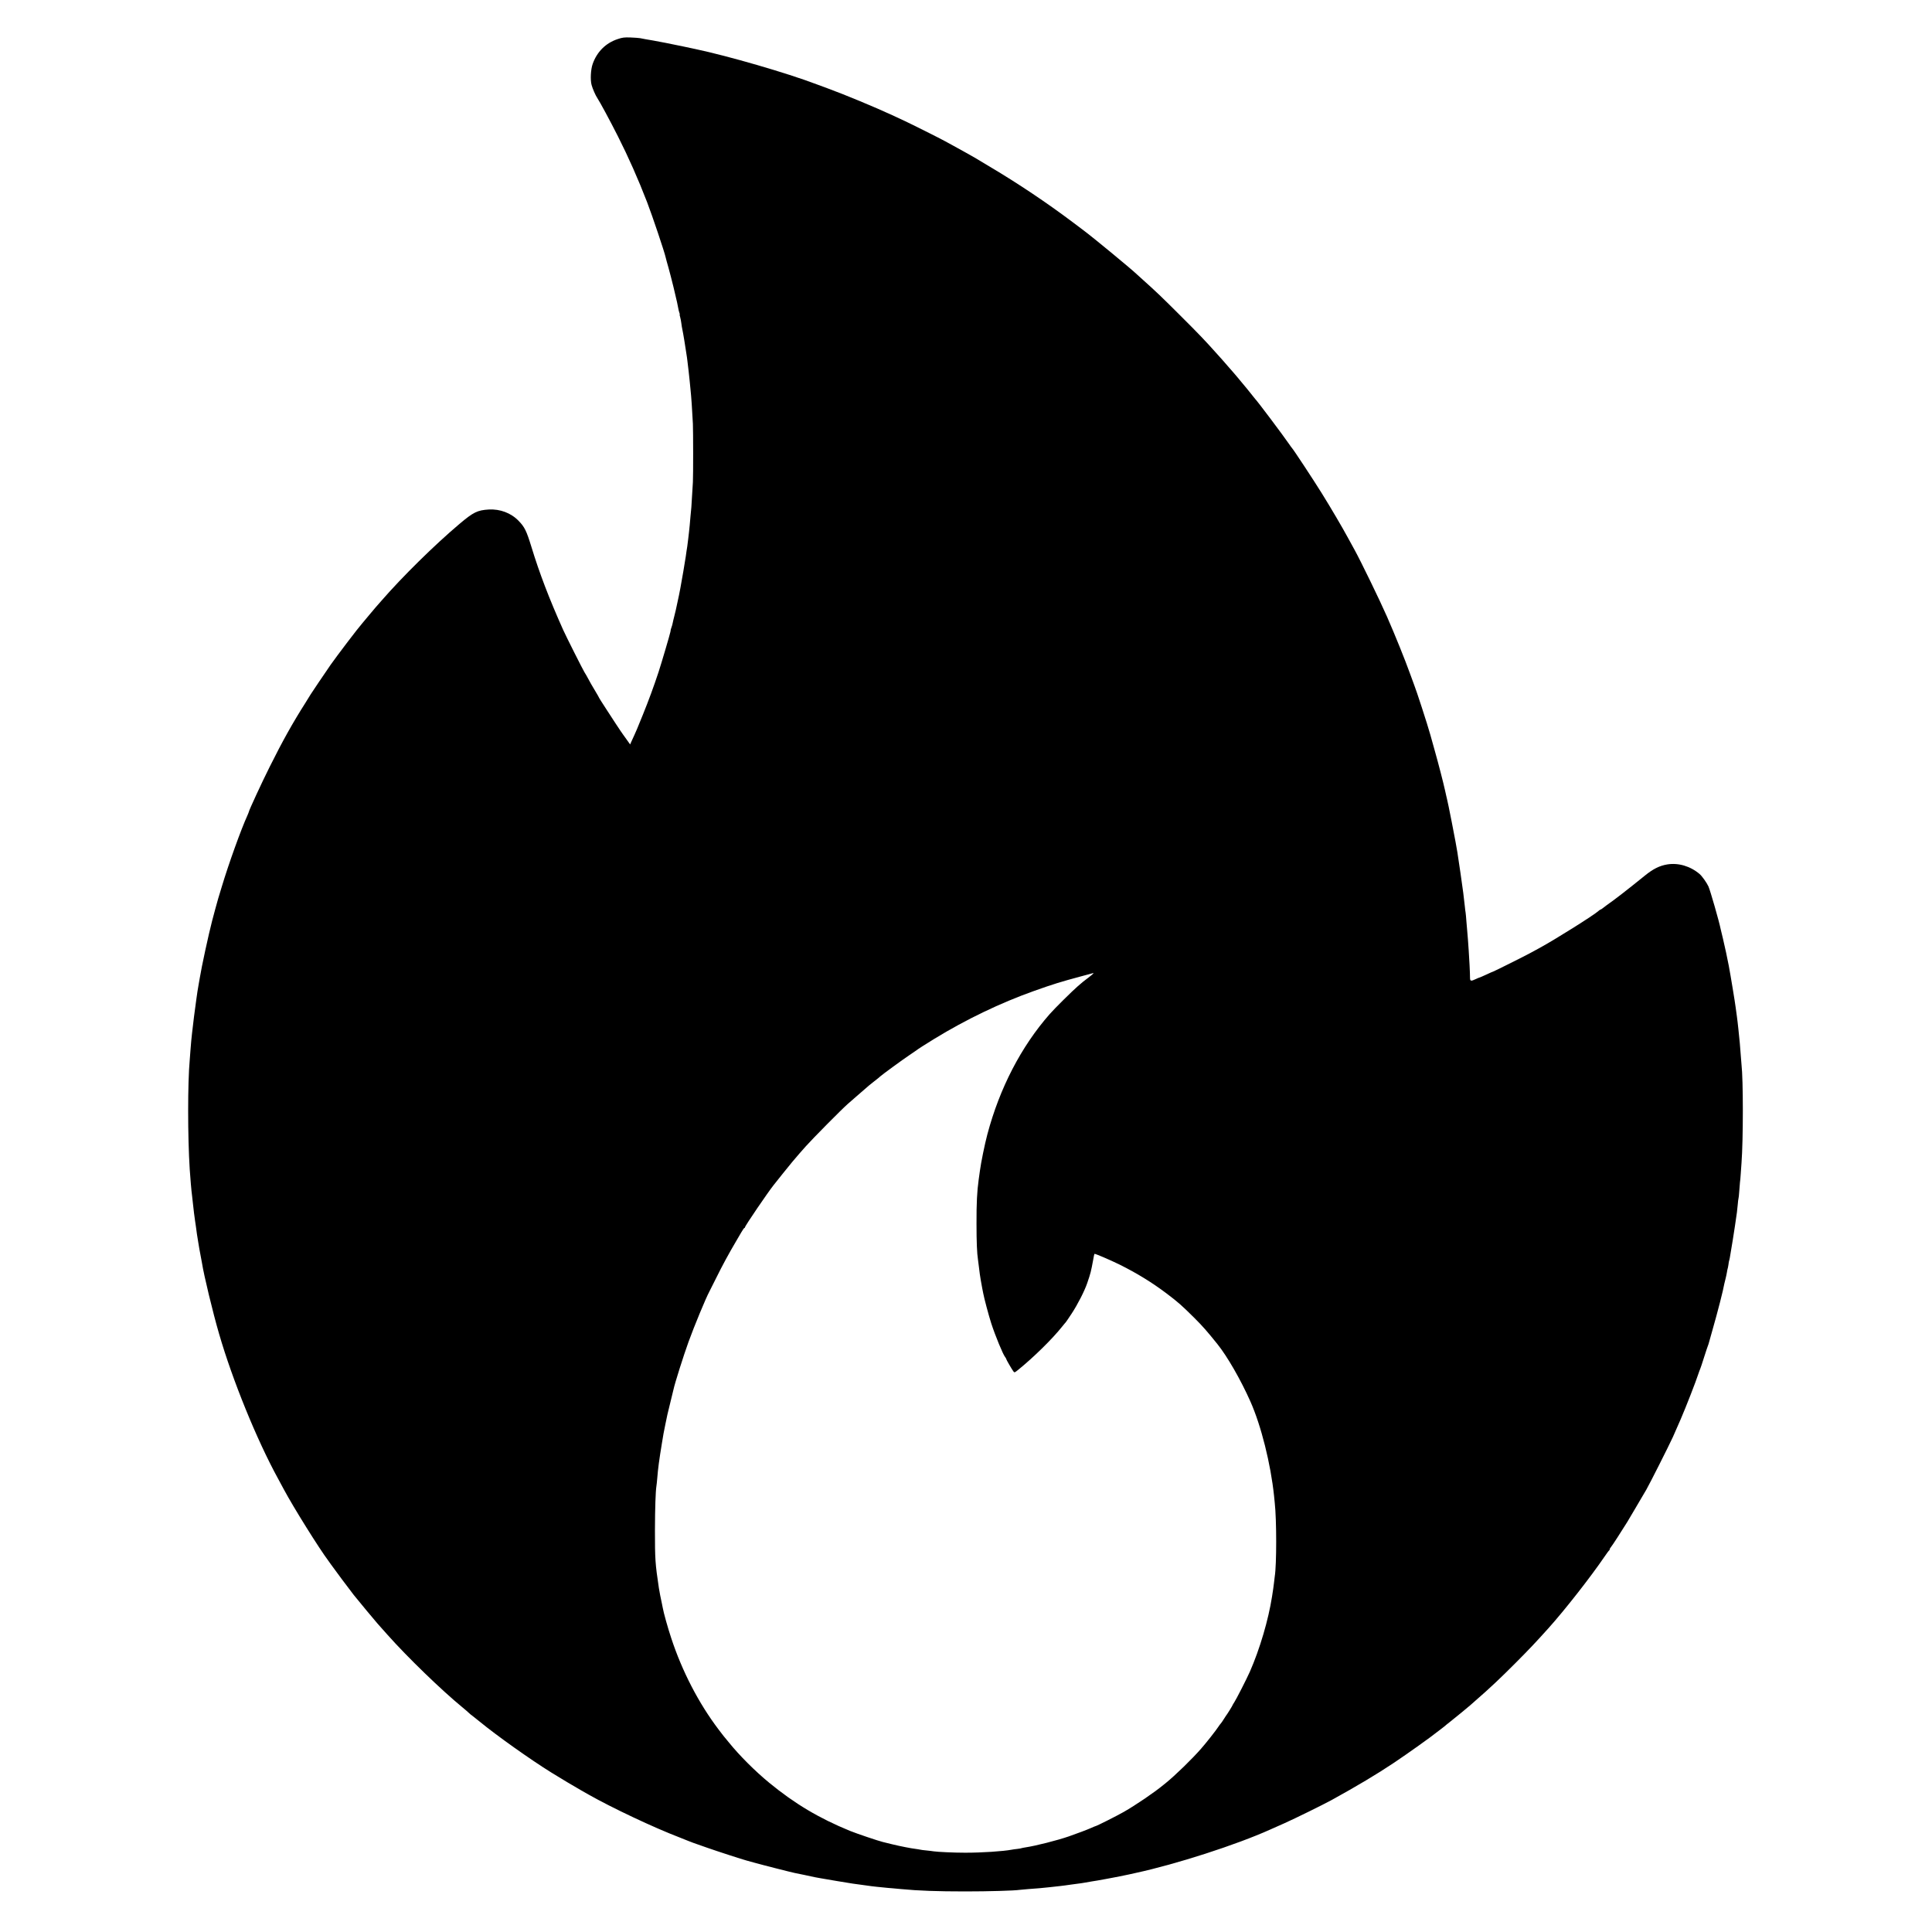
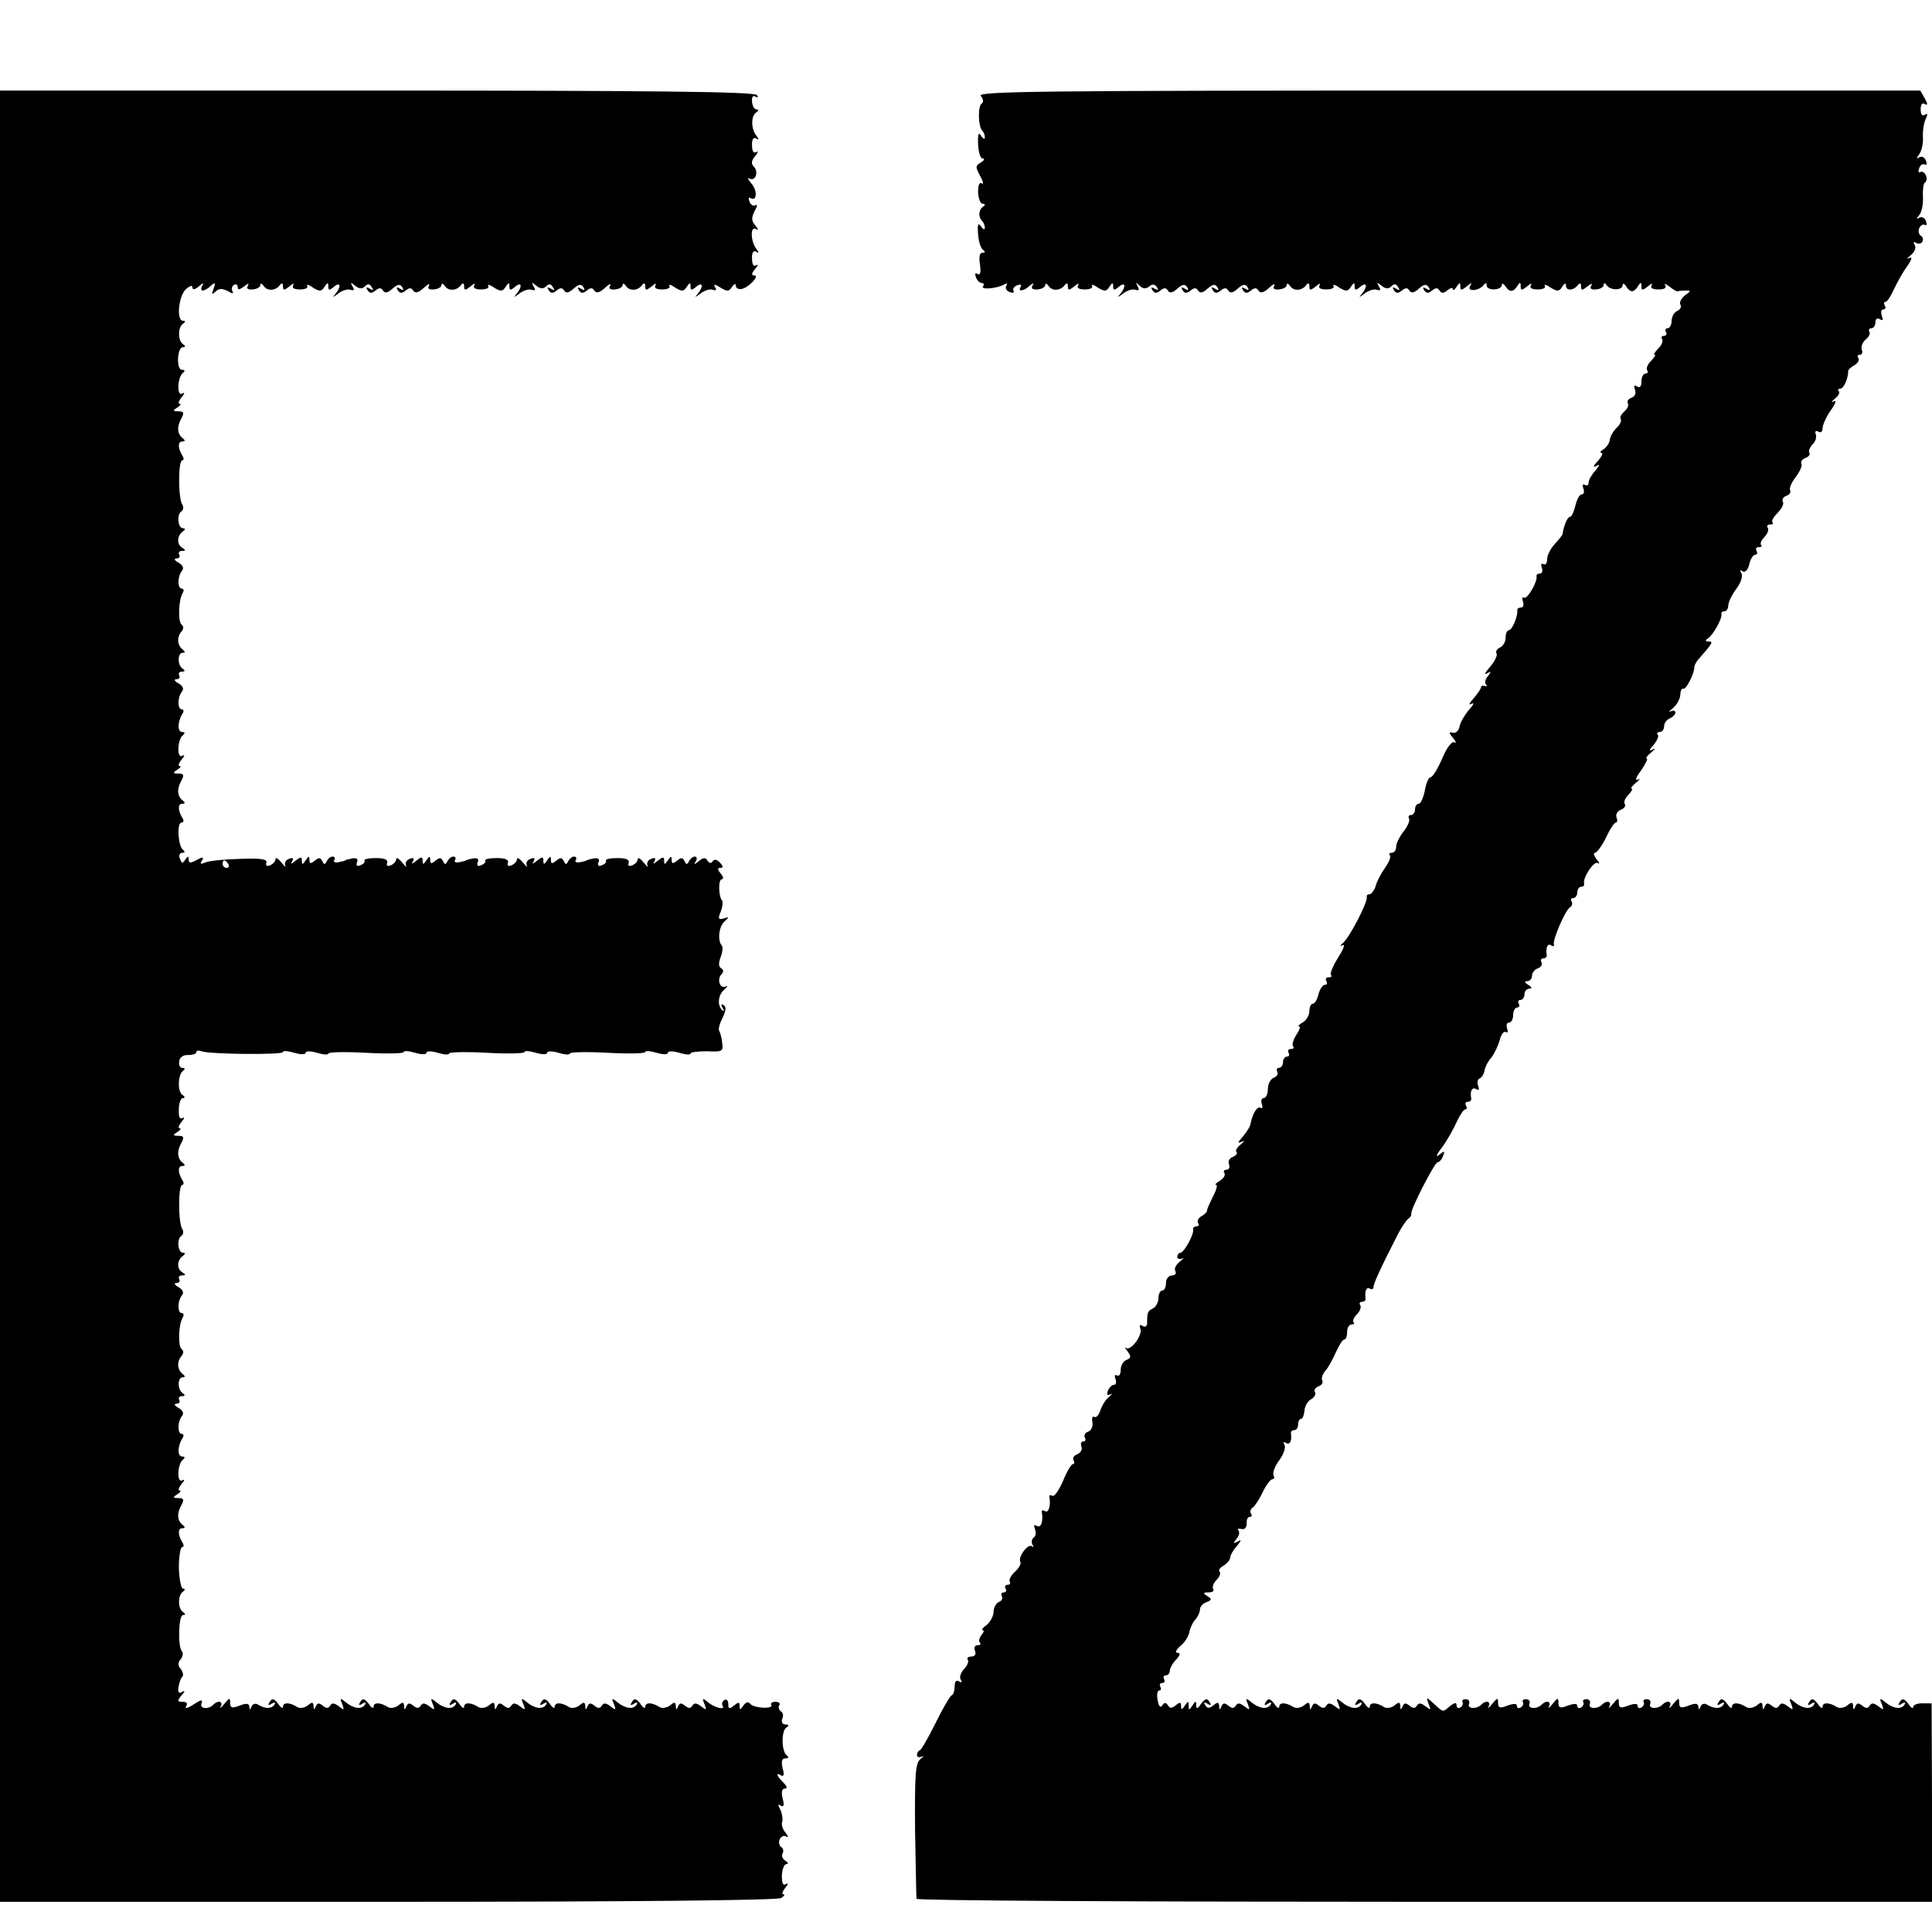
- <svg xmlns="http://www.w3.org/2000/svg" version="1.0" width="2500pt" height="2500pt" viewBox="0 0 2500 2500" preserveAspectRatio="xMidYMid meet">
-   <g transform="translate(0,2500) scale(0.1,-0.1)" fill="#000000" stroke="none">
-     <path d="M7992 24494 c-154 -51 -268 -165 -323 -322 -25 -71 -32 -204 -14 -271 12 -46 52 -138 75 -171 31 -46 163 -290 265 -492 135 -267 263 -555 378 -853 67 -174 227 -649 241 -717 3 -13 18 -70 35 -128 16 -58 46 -172 66 -255 48 -203 54 -227 61 -271 3 -20 10 -48 15 -61 5 -13 7 -23 4 -23 -2 0 1 -15 6 -32 5 -18 12 -53 15 -78 3 -25 9 -63 14 -85 5 -22 16 -85 25 -140 8 -55 20 -127 25 -160 6 -33 12 -80 15 -105 3 -25 10 -85 16 -135 6 -49 12 -109 14 -131 2 -23 6 -69 10 -103 10 -90 22 -264 31 -446 4 -101 5 -655 0 -755 -5 -95 -16 -273 -20 -325 -2 -22 -7 -74 -11 -115 -3 -41 -8 -93 -10 -115 -2 -22 -6 -61 -9 -87 -3 -27 -8 -69 -11 -95 -7 -63 -17 -133 -22 -158 -2 -11 -6 -40 -9 -65 -5 -40 -57 -345 -70 -410 -11 -53 -14 -71 -18 -92 -3 -13 -12 -57 -21 -98 -9 -41 -18 -83 -20 -93 -2 -9 -11 -44 -19 -78 -9 -33 -18 -74 -21 -89 -3 -16 -9 -39 -14 -52 -5 -13 -9 -26 -10 -30 0 -5 -1 -9 -2 -10 0 -2 -2 -12 -4 -24 -8 -40 -114 -399 -153 -519 -62 -188 -127 -365 -204 -555 -63 -158 -88 -217 -147 -344 l-17 -39 -42 59 c-23 32 -46 64 -51 71 -12 14 -172 257 -220 333 -19 30 -47 74 -63 98 -15 24 -28 45 -28 47 0 3 -19 35 -41 72 -40 65 -82 139 -120 211 -10 18 -22 38 -27 45 -10 12 -244 476 -275 547 -180 402 -305 728 -411 1075 -64 208 -88 256 -165 335 -98 102 -239 155 -386 147 -147 -9 -199 -34 -380 -187 -320 -270 -738 -682 -1006 -990 -40 -47 -76 -87 -79 -90 -3 -3 -39 -45 -80 -95 -41 -49 -82 -99 -92 -110 -59 -67 -318 -408 -408 -535 -71 -103 -254 -373 -260 -385 -3 -6 -33 -55 -68 -110 -164 -258 -296 -494 -461 -825 -100 -199 -271 -569 -271 -585 0 -3 -9 -24 -19 -48 -80 -174 -243 -627 -330 -917 -17 -58 -39 -127 -47 -155 -8 -27 -26 -90 -39 -140 -13 -49 -31 -117 -40 -150 -45 -172 -139 -606 -159 -735 -3 -19 -10 -57 -15 -85 -5 -27 -12 -70 -16 -95 -3 -25 -10 -72 -15 -105 -13 -84 -47 -357 -55 -435 -3 -36 -8 -79 -10 -95 -2 -17 -6 -71 -10 -120 -3 -50 -8 -109 -10 -132 -27 -293 -27 -992 0 -1413 7 -110 22 -285 30 -340 3 -19 7 -60 10 -90 8 -76 24 -211 29 -236 2 -12 7 -45 11 -75 6 -52 20 -145 30 -202 3 -15 9 -55 15 -90 6 -34 15 -82 20 -107 5 -25 11 -58 14 -75 23 -151 140 -638 221 -915 172 -595 488 -1372 761 -1870 22 -41 57 -105 76 -141 125 -234 458 -767 577 -925 9 -12 23 -32 31 -44 25 -37 257 -348 297 -398 68 -85 277 -336 308 -371 16 -19 35 -39 40 -45 6 -6 46 -52 90 -101 257 -289 699 -717 970 -939 33 -27 70 -59 81 -70 12 -12 34 -30 50 -41 15 -11 58 -45 94 -75 214 -176 657 -491 925 -657 92 -58 329 -199 385 -230 30 -17 73 -41 95 -54 303 -172 847 -429 1185 -558 47 -18 94 -37 105 -42 11 -5 40 -16 65 -25 25 -9 108 -38 185 -65 119 -42 457 -152 505 -164 8 -3 49 -14 90 -25 110 -31 496 -129 533 -136 18 -3 73 -14 122 -25 50 -11 113 -25 140 -30 28 -5 59 -11 71 -13 47 -9 382 -65 419 -70 22 -3 72 -10 110 -15 120 -17 159 -22 200 -26 22 -2 63 -6 90 -9 28 -3 77 -8 110 -10 33 -3 87 -8 120 -11 218 -21 464 -30 825 -30 303 0 638 10 701 20 13 2 62 6 109 10 127 9 186 14 285 25 50 6 110 13 135 15 41 5 83 10 150 20 14 2 48 7 75 10 28 3 73 10 100 15 28 5 64 11 80 14 29 4 119 19 180 31 17 3 53 10 80 15 41 7 160 31 225 45 8 2 47 10 85 19 521 112 1305 365 1740 561 17 7 98 43 180 80 144 64 501 240 615 302 325 179 587 335 805 481 181 121 488 340 560 399 6 5 28 22 50 38 22 17 42 32 45 35 3 4 39 33 80 65 71 56 232 188 256 210 6 6 37 33 70 62 178 154 318 286 519 488 176 177 252 257 421 445 214 238 550 668 725 925 30 44 57 81 62 83 4 2 7 9 7 15 0 6 8 20 18 31 15 17 129 193 209 322 13 20 178 302 247 419 43 75 290 564 343 680 31 70 43 97 101 230 65 150 198 491 228 585 8 25 19 54 24 65 5 11 28 79 50 150 23 72 45 139 50 150 5 11 10 29 13 40 3 11 23 83 45 160 71 248 140 518 155 605 3 14 10 43 16 65 6 22 13 58 17 80 3 22 8 43 9 46 2 3 7 28 11 55 3 27 8 52 10 55 2 3 5 19 8 35 30 178 49 292 66 409 28 188 28 189 36 275 3 41 8 78 10 82 2 3 7 46 10 95 3 48 7 99 9 113 3 14 7 63 10 110 4 47 8 110 10 140 23 304 23 1080 0 1275 -2 17 -6 73 -10 125 -7 107 -15 189 -30 330 -2 19 -7 60 -10 90 -3 30 -8 66 -10 80 -2 14 -9 63 -15 110 -9 72 -66 418 -90 545 -18 96 -51 248 -75 349 -15 60 -28 116 -30 125 -18 93 -135 501 -158 551 -22 48 -84 135 -114 160 -121 103 -276 148 -421 124 -99 -17 -181 -58 -287 -144 -225 -182 -385 -307 -493 -382 -18 -13 -42 -31 -54 -41 -11 -9 -24 -17 -28 -17 -3 0 -15 -8 -26 -18 -57 -53 -567 -373 -759 -477 -38 -21 -95 -52 -125 -68 -61 -34 -468 -237 -474 -237 -3 0 -44 -18 -91 -40 -47 -22 -89 -40 -93 -40 -4 -1 -25 -9 -47 -20 -61 -29 -73 -27 -73 18 1 45 -11 275 -17 352 -2 30 -7 95 -10 143 -3 48 -8 102 -10 120 -2 18 -6 70 -10 117 -3 47 -8 96 -10 110 -3 14 -7 50 -10 80 -14 135 -22 192 -56 430 -42 285 -44 299 -65 410 -26 140 -74 385 -89 455 -23 108 -24 109 -29 130 -3 11 -11 49 -19 85 -22 99 -81 328 -128 495 -23 83 -50 179 -60 215 -36 131 -185 588 -209 645 -5 11 -30 79 -55 150 -65 180 -190 491 -297 735 -92 210 -341 722 -420 865 -25 44 -63 114 -85 155 -74 137 -224 392 -341 580 -105 169 -368 568 -382 580 -4 3 -21 28 -40 55 -70 103 -416 564 -440 585 -3 3 -21 25 -40 50 -19 25 -48 61 -65 81 -16 19 -39 46 -50 60 -38 47 -120 144 -125 149 -3 3 -34 39 -70 80 -36 41 -69 80 -75 86 -5 6 -41 46 -80 89 -141 158 -224 245 -460 480 -235 235 -323 319 -481 460 -43 39 -85 77 -94 85 -74 70 -559 470 -676 557 -16 12 -82 61 -146 110 -333 250 -698 495 -1063 712 -93 56 -177 106 -185 111 -33 20 -230 130 -295 165 -38 21 -88 48 -110 60 -51 29 -439 223 -525 263 -36 17 -105 49 -155 72 -218 101 -612 265 -831 345 -55 20 -121 45 -149 55 -387 147 -1140 365 -1565 455 -8 2 -80 17 -160 34 -137 29 -335 68 -390 77 -65 11 -132 22 -167 30 -16 3 -71 7 -123 9 -81 3 -106 0 -168 -21z m6154 -12093 c-3 -4 -31 -28 -63 -52 -32 -24 -63 -48 -70 -54 -6 -5 -37 -32 -70 -60 -64 -55 -296 -284 -358 -355 -370 -420 -650 -960 -809 -1560 -33 -124 -82 -363 -96 -470 -6 -47 -13 -98 -16 -115 -21 -150 -29 -305 -28 -570 0 -237 6 -380 19 -465 2 -14 6 -45 9 -70 13 -107 17 -138 27 -195 5 -33 14 -80 19 -105 5 -25 12 -56 14 -70 10 -57 70 -283 103 -385 52 -160 152 -403 180 -436 7 -8 13 -19 13 -23 0 -9 71 -131 93 -161 14 -19 16 -18 63 20 202 164 443 401 569 560 22 28 43 52 46 55 3 3 38 54 78 115 75 114 164 288 199 390 45 131 50 153 77 299 7 43 15 80 17 81 6 6 199 -77 322 -137 227 -113 420 -231 615 -378 148 -112 197 -156 352 -310 109 -108 170 -178 301 -341 129 -160 303 -463 428 -744 139 -312 263 -809 306 -1220 2 -27 7 -68 9 -90 25 -224 25 -803 0 -956 -2 -13 -7 -51 -10 -84 -8 -67 -9 -70 -25 -175 -47 -301 -158 -678 -286 -970 -40 -91 -181 -367 -204 -400 -11 -16 -20 -31 -20 -34 0 -5 -72 -122 -88 -141 -4 -5 -18 -27 -31 -48 -13 -21 -28 -43 -35 -50 -6 -6 -19 -24 -29 -39 -26 -42 -162 -215 -226 -287 -114 -131 -333 -344 -459 -446 -7 -5 -18 -14 -25 -20 -124 -102 -358 -261 -517 -352 -95 -54 -352 -183 -364 -183 -3 0 -29 -11 -58 -24 -49 -22 -176 -70 -288 -109 -147 -51 -431 -123 -560 -142 -24 -4 -47 -8 -51 -10 -3 -2 -28 -7 -56 -10 -27 -3 -60 -7 -72 -10 -112 -21 -382 -39 -601 -39 -150 0 -358 10 -410 18 -14 3 -54 7 -90 11 -36 3 -74 8 -85 11 -11 2 -36 7 -55 9 -61 7 -202 35 -305 60 -55 14 -110 28 -122 30 -55 13 -337 108 -423 143 -403 165 -716 352 -1045 622 -185 152 -388 355 -525 525 -36 44 -67 82 -70 85 -3 3 -31 39 -62 81 -257 339 -472 754 -613 1184 -42 126 -99 329 -109 390 -3 17 -8 41 -11 55 -11 47 -36 175 -39 200 -48 321 -51 372 -51 750 1 290 8 498 19 570 3 14 7 61 11 104 10 124 23 225 61 456 20 123 19 117 44 240 12 58 23 114 26 125 2 11 20 85 40 165 19 80 37 152 39 160 17 81 130 438 194 615 73 202 224 567 270 652 5 10 46 91 91 181 74 151 166 320 253 467 20 33 50 86 69 118 18 31 36 57 40 57 5 0 8 4 8 9 0 18 297 453 370 545 6 6 58 72 117 147 91 114 173 213 218 263 6 6 44 49 85 96 78 88 461 476 540 545 25 22 95 83 155 135 61 52 112 97 115 100 3 3 37 30 75 60 39 30 72 57 75 61 11 13 291 218 375 274 50 33 92 62 95 65 9 9 115 77 231 148 412 252 854 464 1289 619 244 87 348 119 605 188 88 23 161 43 163 44 2 0 1 -3 -2 -8z" />
+ <svg xmlns="http://www.w3.org/2000/svg" version="1.0" width="512pt" height="512pt" viewBox="0 0 512 512" preserveAspectRatio="xMidYMid meet">
+   <g transform="translate(0,512) scale(0.1,-0.1)" fill="#000000" stroke="none">
+     <path d="M0 2480 l0 -2400 1028 0 c646 0 1033 4 1042 10 8 5 11 10 6 10 -5 0 -2 8 5 17 8 10 9 14 2 10 -8 -5 -11 2 -11 23 1 16 6 30 12 30 6 0 5 4 -3 9 -7 5 -11 13 -7 19 3 6 2 13 -3 17 -6 3 -8 12 -5 20 4 8 11 12 18 8 6 -4 5 1 -2 10 -8 9 -12 22 -9 29 2 7 0 21 -5 32 -7 13 -7 16 1 11 8 -5 10 1 5 19 -4 17 -2 26 6 26 7 0 6 6 -4 16 -18 18 -21 28 -6 19 7 -4 9 2 4 19 -4 18 -2 26 7 26 9 0 10 3 4 8 -14 10 -15 65 -1 74 8 5 7 8 -3 8 -7 0 -11 6 -8 15 4 8 2 17 -4 20 -5 4 -7 11 -4 16 4 5 -1 9 -10 9 -9 0 -14 -4 -11 -8 7 -12 -48 -9 -56 3 -5 6 -12 4 -18 -5 -8 -12 -10 -12 -10 -1 0 11 -3 11 -15 1 -12 -10 -15 -9 -15 4 0 10 -5 14 -10 11 -6 -4 -8 -10 -5 -15 8 -13 -21 -6 -39 9 -14 12 -16 11 -9 -5 6 -16 5 -17 -9 -6 -12 9 -18 10 -23 2 -5 -8 -10 -8 -20 0 -10 8 -14 7 -18 -2 -4 -10 -6 -10 -6 1 -1 11 -4 11 -16 1 -8 -6 -20 -8 -27 -4 -20 13 -38 13 -38 1 0 -6 -6 -3 -13 8 -11 14 -16 15 -22 5 -6 -9 -4 -11 5 -5 8 5 11 4 7 -3 -9 -13 -30 -10 -51 7 -14 12 -16 11 -9 -5 6 -16 5 -17 -9 -6 -12 9 -18 10 -23 2 -5 -8 -10 -8 -20 0 -10 8 -14 7 -18 -2 -4 -10 -6 -10 -6 1 -1 11 -4 11 -16 1 -8 -6 -20 -8 -27 -4 -20 13 -38 13 -38 1 0 -6 -6 -3 -13 8 -11 14 -16 15 -22 5 -6 -9 -4 -11 5 -5 8 5 11 4 7 -3 -9 -13 -30 -10 -51 7 -14 12 -16 11 -9 -5 6 -16 5 -17 -9 -6 -12 9 -18 10 -23 2 -5 -8 -10 -8 -20 0 -10 8 -14 7 -18 -2 -4 -10 -6 -10 -6 1 -1 11 -4 11 -16 1 -8 -6 -20 -8 -27 -4 -20 13 -38 13 -38 1 0 -6 -6 -3 -13 8 -11 14 -16 15 -22 5 -6 -9 -4 -11 5 -5 8 5 11 4 7 -3 -9 -13 -30 -10 -51 7 -14 12 -16 11 -9 -5 6 -16 5 -17 -9 -6 -12 9 -18 10 -23 2 -5 -8 -10 -8 -20 0 -10 8 -14 7 -18 -2 -4 -10 -6 -10 -6 1 -1 11 -4 11 -16 1 -8 -6 -20 -8 -27 -4 -20 13 -38 13 -38 1 0 -6 -6 -3 -13 8 -11 14 -16 15 -22 5 -6 -9 -4 -11 5 -5 8 5 11 4 7 -3 -9 -13 -30 -10 -51 7 -14 12 -16 11 -9 -5 6 -16 5 -17 -9 -6 -12 9 -18 10 -23 2 -5 -8 -10 -8 -20 0 -10 8 -14 7 -18 -2 -4 -10 -6 -10 -6 1 -1 11 -4 11 -16 1 -8 -6 -20 -8 -27 -4 -20 13 -38 13 -38 1 0 -6 -6 -3 -13 8 -11 14 -16 15 -22 5 -6 -9 -4 -11 5 -5 8 5 11 4 7 -3 -8 -11 -25 -11 -44 1 -6 4 -14 1 -16 -5 -4 -10 -6 -10 -6 -1 -1 9 -8 10 -26 3 -20 -8 -25 -6 -25 7 0 15 -2 14 -16 -3 -8 -10 -13 -13 -9 -6 7 13 -7 17 -19 5 -13 -14 -38 -12 -32 3 4 11 -1 10 -21 -3 -15 -10 -24 -12 -20 -5 5 8 2 12 -9 12 -14 0 -15 2 -3 17 10 11 10 14 1 9 -8 -5 -11 -1 -9 13 2 11 6 24 10 27 4 4 2 13 -4 21 -8 9 -8 17 0 26 6 8 7 17 3 21 -11 12 -9 96 3 96 7 0 7 3 0 8 -14 9 -14 45 0 54 6 5 6 8 0 8 -5 0 -10 25 -11 55 0 30 4 55 9 55 4 0 5 6 0 13 -12 20 -12 37 0 37 8 0 8 3 2 8 -15 11 -17 30 -5 52 9 16 7 20 -7 20 -15 0 -16 2 -3 10 8 5 11 10 6 10 -5 0 -2 8 5 17 9 10 9 14 2 10 -15 -9 -13 44 2 55 6 5 5 8 -2 8 -13 0 -13 26 0 48 5 6 4 12 -1 12 -12 0 -12 32 0 47 6 7 3 15 -9 22 -11 6 -13 11 -5 11 7 0 10 5 7 10 -3 6 0 10 7 10 9 0 9 3 2 8 -14 9 -14 42 0 42 7 0 7 3 1 8 -15 11 -17 32 -5 47 7 8 7 15 2 19 -11 7 -9 66 2 84 4 7 3 12 -2 12 -12 0 -12 32 0 47 6 7 3 15 -9 22 -11 6 -13 11 -5 11 7 0 10 5 7 10 -3 6 0 10 7 10 11 0 11 2 0 9 -14 9 -13 32 3 43 7 5 6 8 0 8 -14 0 -17 38 -4 45 5 4 6 12 2 18 -11 17 -11 117 0 117 4 0 5 6 0 13 -12 20 -12 37 0 37 8 0 8 3 2 8 -15 11 -17 30 -5 52 9 16 7 20 -7 20 -15 0 -16 2 -3 10 8 5 11 10 6 10 -5 0 -2 8 5 17 8 9 9 14 3 10 -8 -4 -11 3 -10 23 0 17 5 30 11 30 6 0 5 4 -1 8 -14 8 -13 54 1 64 6 5 6 8 -2 8 -6 0 -10 8 -8 18 1 10 11 17 24 16 11 0 21 3 21 7 0 5 6 6 14 3 21 -8 216 -10 216 -2 0 4 13 3 30 -2 17 -5 30 -5 30 0 0 5 13 5 30 0 16 -5 30 -6 30 -2 0 4 45 5 100 2 55 -3 100 -2 100 2 0 4 13 3 30 -2 17 -5 30 -5 30 0 0 5 13 5 30 0 16 -5 30 -6 30 -2 0 4 45 5 100 2 55 -3 100 -2 100 2 0 4 13 3 30 -2 17 -5 30 -5 30 0 0 5 13 5 30 0 16 -5 30 -6 30 -2 0 4 45 5 100 2 55 -3 100 -2 100 2 0 4 13 3 30 -2 17 -5 30 -5 30 0 0 5 13 5 30 0 16 -5 30 -6 30 -2 0 4 20 6 44 6 40 -2 43 0 40 21 -1 13 -5 28 -8 33 -3 4 1 20 9 35 9 19 10 29 3 33 -7 5 -8 2 -3 -7 5 -8 4 -11 -1 -6 -14 13 -11 41 6 55 8 8 10 11 4 8 -16 -8 -25 19 -12 32 6 6 6 12 -1 16 -7 4 -7 15 -1 30 5 13 6 27 3 30 -12 12 -8 52 7 64 13 12 13 13 -2 8 -14 -4 -16 -1 -8 18 5 13 6 26 4 29 -10 10 -11 57 -1 57 5 0 4 7 -3 15 -9 11 -9 15 -1 15 8 0 8 4 -1 14 -8 8 -15 10 -19 4 -4 -7 -9 -6 -14 1 -5 9 -11 9 -23 -1 -12 -10 -14 -10 -8 0 4 6 3 12 -3 12 -5 0 -12 -6 -15 -12 -5 -10 -7 -10 -12 0 -5 10 -9 10 -20 1 -11 -9 -14 -8 -14 2 0 11 -2 11 -10 -1 -8 -12 -10 -12 -10 -1 0 11 -3 11 -17 0 -11 -9 -14 -10 -9 -2 5 9 2 11 -8 7 -9 -3 -13 -11 -10 -18 3 -6 -2 -2 -10 8 -9 11 -16 15 -16 9 0 -6 -7 -13 -14 -16 -9 -4 -13 -1 -10 6 3 9 -7 13 -30 13 -19 0 -33 -3 -30 -7 2 -4 -3 -9 -11 -12 -9 -4 -12 -1 -9 8 4 9 -1 12 -13 10 -10 -2 -18 -4 -18 -5 0 -1 -8 -3 -18 -5 -9 -2 -15 1 -11 6 3 5 1 9 -5 9 -5 0 -12 -6 -15 -12 -5 -10 -7 -10 -12 0 -5 10 -9 10 -20 1 -11 -9 -14 -8 -14 2 0 11 -2 11 -10 -1 -8 -12 -10 -12 -10 -1 0 11 -3 11 -17 0 -11 -9 -14 -10 -9 -2 5 9 2 11 -8 7 -9 -3 -13 -11 -10 -18 3 -6 -2 -2 -10 8 -9 11 -16 15 -16 9 0 -6 -7 -13 -14 -16 -9 -4 -13 -1 -10 6 3 9 -7 13 -30 13 -19 0 -33 -3 -30 -7 2 -4 -3 -9 -11 -12 -9 -4 -12 -1 -9 8 4 9 -1 12 -13 10 -10 -2 -18 -4 -18 -5 0 -1 -8 -3 -18 -5 -9 -2 -15 1 -11 6 3 5 1 9 -5 9 -5 0 -12 -6 -15 -12 -5 -10 -7 -10 -12 0 -5 10 -9 10 -20 1 -11 -9 -14 -8 -14 2 0 11 -2 11 -10 -1 -8 -12 -10 -12 -10 -1 0 11 -3 11 -17 0 -11 -9 -14 -10 -9 -2 5 9 2 11 -8 7 -9 -3 -13 -11 -10 -18 3 -6 -2 -2 -10 8 -9 11 -16 15 -16 9 0 -6 -7 -13 -14 -16 -9 -4 -13 -1 -10 6 3 9 -7 13 -30 13 -19 0 -33 -3 -30 -7 2 -4 -3 -9 -11 -12 -9 -4 -12 -1 -9 8 4 9 -1 12 -13 10 -10 -2 -18 -4 -18 -5 0 -1 -8 -3 -18 -5 -9 -2 -15 1 -11 6 3 5 1 9 -5 9 -5 0 -12 -6 -15 -12 -5 -10 -7 -10 -12 0 -5 10 -9 10 -20 1 -11 -9 -14 -8 -14 2 0 11 -2 11 -10 -1 -8 -12 -10 -12 -10 -1 0 11 -3 11 -17 0 -11 -9 -14 -10 -9 -2 5 9 2 11 -8 7 -9 -3 -13 -11 -10 -18 3 -6 -2 -2 -10 8 -9 11 -16 15 -16 9 0 -6 -7 -13 -14 -16 -9 -4 -13 -1 -10 7 3 9 -14 12 -68 10 -40 -1 -82 -5 -92 -9 -14 -6 -17 -5 -11 4 6 10 3 11 -14 2 -16 -9 -21 -9 -21 1 0 10 -2 10 -9 0 -7 -11 -9 -11 -14 2 -4 9 -1 16 6 16 7 0 8 3 2 8 -13 9 -17 72 -4 72 6 0 7 6 2 13 -12 20 -12 37 0 37 8 0 8 3 2 8 -15 11 -17 30 -5 52 9 16 7 20 -7 20 -15 0 -16 2 -3 10 8 5 11 10 6 10 -5 0 -2 8 5 17 9 10 9 14 2 10 -15 -9 -13 44 2 55 6 5 5 8 -2 8 -13 0 -13 26 0 48 5 6 4 12 -1 12 -12 0 -12 32 0 47 6 7 3 15 -9 22 -11 6 -13 11 -5 11 7 0 10 5 7 10 -3 6 0 10 7 10 9 0 9 3 2 8 -14 9 -14 42 0 42 7 0 7 3 1 8 -15 11 -17 32 -5 47 7 8 7 15 2 19 -11 7 -9 66 2 84 4 7 3 12 -2 12 -12 0 -12 32 0 47 6 7 3 15 -9 22 -11 6 -13 11 -5 11 7 0 10 5 7 10 -3 6 0 10 7 10 11 0 11 2 0 9 -14 9 -13 32 3 43 7 5 6 8 0 8 -14 0 -17 38 -4 45 5 4 6 12 2 18 -11 17 -11 117 0 117 4 0 5 6 0 13 -12 20 -12 37 0 37 8 0 8 3 2 8 -15 11 -17 30 -5 52 9 16 7 20 -7 20 -15 0 -16 2 -3 10 8 5 11 10 6 10 -5 0 -2 8 5 17 9 10 9 14 2 10 -15 -9 -13 44 2 55 6 5 5 8 -3 8 -15 0 -13 60 3 60 7 0 7 3 0 8 -14 9 -14 45 0 54 7 5 7 8 0 8 -18 0 -12 64 7 83 10 9 18 12 18 6 0 -8 6 -7 17 2 11 10 14 10 9 2 -4 -7 -3 -13 1 -13 5 0 15 6 22 13 12 10 13 8 7 -8 -6 -16 -5 -17 5 -8 9 9 17 9 32 2 13 -8 17 -8 13 -1 -3 6 -2 13 4 17 5 3 10 1 10 -6 0 -8 5 -7 17 2 10 8 14 9 10 2 -5 -8 0 -11 13 -10 11 1 20 6 20 12 0 5 4 4 9 -3 9 -14 32 -13 43 3 5 6 8 5 8 -4 0 -11 3 -11 17 0 9 8 14 9 10 3 -4 -7 2 -11 18 -11 14 0 22 4 19 9 -3 5 4 4 15 -4 18 -11 23 -11 31 2 8 12 10 12 10 1 0 -11 3 -11 15 -1 18 15 20 0 3 -20 -8 -9 -5 -8 7 1 11 9 26 14 34 11 10 -3 11 0 5 9 -6 11 -5 12 7 2 11 -9 19 -9 26 -2 8 8 13 7 18 -2 6 -8 4 -10 -5 -4 -9 5 -11 4 -6 -4 6 -9 11 -9 21 -1 10 8 15 8 20 0 5 -8 13 -6 25 5 14 12 20 13 26 4 5 -8 3 -10 -6 -4 -9 5 -11 4 -6 -4 6 -9 11 -9 21 -1 10 8 15 8 20 0 5 -8 14 -6 28 7 11 10 17 13 14 6 -5 -8 0 -11 13 -10 11 1 20 6 20 12 0 5 4 4 9 -3 9 -14 32 -13 43 3 5 6 8 5 8 -4 0 -11 3 -11 17 0 9 8 14 9 10 3 -4 -7 2 -11 18 -11 14 0 22 4 19 9 -3 5 4 4 15 -4 18 -11 23 -11 31 2 8 12 10 12 10 1 0 -11 3 -11 15 -1 18 15 20 0 3 -20 -8 -9 -5 -8 7 1 11 9 26 14 34 11 10 -3 11 0 5 9 -6 11 -5 12 7 2 11 -9 19 -9 26 -2 8 8 13 7 18 -2 6 -8 4 -10 -5 -4 -9 5 -11 4 -6 -4 6 -9 11 -9 21 -1 10 8 15 8 20 0 5 -8 13 -6 25 5 14 12 20 13 26 4 5 -8 3 -10 -6 -4 -9 5 -11 4 -6 -4 6 -9 11 -9 21 -1 10 8 15 8 20 0 5 -8 14 -6 28 7 11 10 17 13 14 6 -5 -8 0 -11 13 -10 11 1 20 6 20 12 0 5 4 4 9 -3 9 -14 32 -13 43 3 5 6 8 5 8 -4 0 -11 3 -11 17 0 9 8 14 9 10 3 -4 -7 2 -11 18 -11 14 0 22 4 19 9 -3 5 4 4 15 -4 18 -11 23 -11 31 2 8 12 10 12 10 1 0 -11 3 -11 15 -1 18 15 20 0 3 -20 -8 -9 -5 -8 7 1 11 9 26 14 34 11 9 -3 11 0 6 7 -5 9 -1 8 14 -1 18 -11 23 -11 31 2 6 8 10 10 10 3 0 -6 6 -10 14 -9 18 2 51 36 35 36 -8 0 -8 5 2 17 8 9 9 14 3 10 -7 -4 -11 2 -11 18 -1 16 4 22 11 18 8 -5 8 -3 0 8 -15 20 -16 61 -1 52 8 -4 7 -1 -1 9 -11 13 -11 21 -2 39 7 12 8 19 2 15 -5 -3 -13 1 -16 10 -3 8 -2 13 3 9 17 -10 19 20 2 39 -9 11 -11 16 -5 13 16 -9 25 18 12 31 -8 8 -7 16 3 28 8 10 9 15 3 11 -7 -4 -11 2 -11 18 -1 16 4 22 11 18 8 -5 8 -3 0 8 -14 18 -14 52 0 61 7 5 7 8 1 8 -6 0 -11 9 -12 20 -1 13 2 18 9 14 7 -4 8 -2 4 4 -5 9 -272 12 -1007 12 l-999 0 0 -2400z m605 350 c3 -5 1 -10 -4 -10 -6 0 -11 5 -11 10 0 6 2 10 4 10 3 0 8 -4 11 -10z" />
+     <path d="M2599 4866 c7 -8 8 -17 3 -20 -11 -6 -10 -61 1 -72 4 -4 7 -12 7 -18 0 -6 -5 -4 -10 4 -7 11 -9 5 -8 -22 1 -21 6 -38 12 -38 6 0 5 -4 -2 -9 -18 -11 -18 -12 -3 -40 7 -13 8 -21 3 -17 -7 4 -10 -5 -10 -24 1 -16 6 -30 12 -30 7 0 8 -3 1 -8 -12 -8 -13 -27 -2 -38 4 -4 7 -12 7 -18 0 -6 -5 -4 -10 4 -8 11 -10 6 -8 -20 1 -19 7 -38 13 -42 7 -5 6 -8 -2 -8 -7 0 -9 -11 -6 -31 3 -21 1 -29 -6 -25 -7 4 -8 1 -5 -8 3 -9 10 -16 16 -16 5 0 7 -4 3 -9 -6 -10 41 -5 58 6 6 3 7 1 4 -4 -4 -6 0 -14 9 -17 8 -3 13 -2 10 3 -3 5 1 12 10 15 8 3 12 2 9 -4 -9 -14 8 -12 24 3 10 8 12 8 7 0 -4 -8 1 -11 14 -10 11 1 20 6 20 12 0 5 4 4 9 -3 9 -14 32 -13 43 3 5 6 8 5 8 -4 0 -11 3 -11 17 0 9 8 14 9 10 3 -4 -7 2 -11 18 -11 14 0 22 4 19 9 -3 5 4 4 15 -4 18 -11 23 -11 31 2 8 12 10 12 10 1 0 -11 3 -11 15 -1 18 15 20 0 3 -20 -8 -9 -5 -8 7 1 11 9 26 14 34 11 9 -3 11 0 6 9 -6 11 -5 12 5 2 9 -9 17 -9 26 -2 8 7 14 6 20 -2 5 -8 3 -9 -6 -4 -9 5 -11 4 -6 -4 6 -9 11 -9 21 -1 10 8 15 8 20 0 5 -8 13 -6 25 5 14 12 20 13 26 4 5 -8 3 -10 -6 -4 -9 5 -11 4 -6 -4 6 -9 11 -9 21 -1 10 8 15 8 20 0 5 -8 13 -6 25 5 14 12 20 13 26 4 5 -8 3 -10 -6 -4 -9 5 -11 4 -6 -4 6 -9 11 -9 21 -1 10 8 15 8 20 0 5 -8 13 -6 25 5 14 12 20 13 26 4 5 -8 3 -10 -6 -4 -9 5 -11 4 -6 -4 6 -9 11 -9 21 -1 10 8 15 8 20 0 5 -8 14 -6 28 7 11 10 17 13 14 6 -5 -8 0 -11 13 -10 11 1 20 6 20 12 0 5 4 4 9 -3 9 -14 32 -13 43 3 5 6 8 5 8 -4 0 -11 3 -11 17 0 9 8 14 9 10 3 -4 -7 2 -11 18 -11 14 0 22 4 19 9 -3 5 4 4 15 -4 18 -11 23 -11 31 2 8 12 10 12 10 1 0 -11 3 -11 15 -1 18 15 20 0 3 -20 -8 -9 -5 -8 7 1 11 9 26 14 34 11 10 -3 11 0 5 9 -6 11 -5 12 7 2 11 -9 19 -9 26 -2 8 8 13 7 18 -2 6 -8 4 -10 -5 -4 -9 5 -11 4 -6 -4 6 -9 11 -9 21 -1 10 8 15 8 20 0 5 -8 13 -6 25 5 14 12 20 13 26 4 5 -8 3 -10 -6 -4 -9 5 -11 4 -6 -4 6 -9 11 -9 21 -1 10 8 15 8 20 0 5 -8 11 -8 21 1 8 6 14 8 14 3 0 -5 5 -2 10 6 8 12 10 12 10 1 0 -11 3 -11 17 0 13 11 15 11 9 1 -10 -16 25 -13 36 3 5 6 8 6 8 -2 0 -14 40 -13 40 2 0 5 4 4 9 -3 11 -17 21 -17 32 0 7 11 9 11 9 -1 0 -11 3 -11 17 0 9 8 14 9 10 3 -4 -7 2 -11 18 -11 14 0 22 4 19 9 -3 5 4 4 15 -4 18 -11 23 -11 31 2 6 10 10 11 10 3 0 -15 21 -13 32 2 5 6 8 5 8 -4 0 -11 3 -11 17 0 10 8 14 9 10 2 -5 -8 0 -11 13 -10 11 1 20 6 20 12 0 6 3 6 8 -1 9 -14 42 -14 42 0 0 6 4 5 9 -2 4 -8 12 -14 16 -14 4 0 12 6 16 14 7 11 9 11 9 -1 0 -11 3 -11 17 0 9 8 14 9 10 3 -4 -7 2 -11 18 -11 16 0 22 4 18 11 -4 6 1 4 12 -4 10 -8 20 -14 22 -12 1 1 11 2 20 2 15 0 15 -1 -2 -13 -10 -8 -15 -19 -12 -24 4 -6 0 -13 -8 -17 -8 -3 -15 -15 -15 -26 0 -11 -5 -20 -11 -20 -5 0 -7 -4 -4 -10 3 -5 1 -10 -5 -10 -6 0 -9 -4 -5 -9 3 -5 -2 -17 -11 -25 -8 -9 -13 -16 -9 -16 4 0 -1 -7 -9 -16 -9 -8 -14 -20 -11 -25 4 -5 1 -9 -4 -9 -6 0 -11 -9 -11 -21 0 -13 -4 -18 -12 -13 -7 5 -9 2 -5 -9 3 -9 0 -18 -9 -21 -9 -3 -13 -10 -10 -15 3 -5 -1 -14 -9 -21 -8 -7 -13 -16 -10 -20 3 -5 -2 -16 -11 -24 -9 -9 -17 -23 -18 -32 -1 -9 -9 -20 -17 -25 -8 -5 -10 -9 -5 -9 5 0 1 -10 -10 -22 -12 -13 -13 -18 -4 -13 11 6 10 3 -2 -12 -10 -11 -18 -25 -18 -32 0 -7 -4 -9 -10 -6 -6 3 -7 -1 -4 -9 3 -9 2 -16 -4 -16 -6 0 -13 -13 -17 -30 -4 -16 -10 -30 -15 -30 -6 0 -16 -23 -19 -45 0 -3 -10 -15 -21 -27 -11 -12 -20 -30 -20 -40 0 -11 -4 -16 -10 -13 -6 3 -7 -1 -4 -9 3 -9 1 -16 -5 -16 -6 0 -10 -3 -9 -7 3 -15 -25 -62 -33 -57 -5 3 -6 -2 -3 -10 3 -9 1 -16 -5 -16 -6 0 -11 -3 -10 -7 2 -16 -14 -53 -22 -53 -5 0 -9 -9 -9 -20 0 -11 -7 -23 -15 -26 -8 -4 -12 -10 -9 -16 3 -5 -5 -21 -17 -35 -13 -15 -17 -22 -9 -18 12 7 13 6 3 -7 -7 -8 -9 -18 -5 -22 4 -4 2 -6 -3 -4 -6 2 -10 0 -10 -3 0 -4 -9 -17 -20 -30 -12 -13 -14 -19 -5 -14 8 4 5 -3 -7 -16 -11 -13 -23 -33 -25 -44 -2 -11 -10 -19 -18 -17 -11 3 -11 0 1 -14 8 -10 9 -15 3 -11 -6 3 -20 -14 -32 -43 -12 -28 -26 -50 -31 -50 -5 0 -12 -16 -15 -35 -4 -19 -11 -35 -16 -35 -6 0 -10 -7 -10 -15 0 -8 -5 -15 -11 -15 -5 0 -8 -4 -5 -9 3 -5 -3 -20 -14 -34 -11 -14 -20 -32 -20 -41 0 -9 -5 -16 -12 -16 -6 0 -8 -3 -5 -6 4 -4 -2 -19 -12 -33 -10 -14 -22 -36 -25 -48 -4 -13 -12 -23 -17 -23 -5 0 -8 -3 -7 -7 4 -12 -45 -106 -62 -121 -9 -8 -10 -11 -2 -7 8 4 2 -11 -12 -33 -14 -22 -22 -43 -19 -46 4 -3 1 -6 -6 -6 -7 0 -9 -4 -6 -10 3 -5 2 -10 -4 -10 -6 0 -13 -11 -17 -25 -3 -14 -10 -25 -15 -25 -5 0 -9 -9 -9 -20 0 -10 -8 -24 -17 -29 -10 -6 -15 -11 -10 -11 4 0 1 -10 -8 -23 -8 -13 -12 -27 -8 -30 3 -4 1 -7 -6 -7 -7 0 -9 -5 -6 -10 3 -6 1 -10 -4 -10 -6 0 -11 -7 -11 -15 0 -8 -5 -15 -11 -15 -5 0 -7 -5 -4 -10 3 -6 -1 -13 -9 -16 -9 -3 -16 -17 -16 -30 0 -13 -5 -24 -11 -24 -6 0 -8 -7 -5 -16 3 -8 2 -13 -3 -10 -9 6 -21 -14 -27 -42 -1 -8 -11 -23 -21 -35 -13 -14 -14 -18 -3 -13 9 5 8 2 -2 -7 -10 -8 -15 -17 -11 -20 3 -4 -1 -9 -10 -13 -9 -3 -13 -12 -10 -20 3 -8 0 -14 -7 -14 -6 0 -9 -4 -5 -9 3 -6 -3 -14 -12 -20 -10 -6 -15 -11 -10 -11 4 0 1 -13 -8 -30 -8 -16 -16 -33 -16 -37 0 -5 -7 -12 -15 -16 -8 -5 -12 -12 -9 -18 4 -5 1 -9 -4 -9 -6 0 -10 -3 -9 -8 3 -12 -24 -62 -34 -62 -4 0 -8 -5 -8 -11 0 -5 6 -7 13 -4 6 4 4 0 -7 -9 -10 -8 -15 -19 -11 -25 3 -6 -1 -11 -9 -11 -9 0 -16 -9 -16 -20 0 -11 -4 -20 -10 -20 -5 0 -10 -9 -10 -20 0 -10 -6 -23 -14 -27 -15 -8 -16 -11 -16 -39 0 -9 -5 -12 -12 -8 -7 5 -9 2 -6 -7 7 -17 -26 -61 -38 -51 -5 4 -3 0 4 -9 10 -14 10 -18 -3 -23 -8 -3 -15 -15 -15 -26 0 -12 -4 -18 -10 -15 -6 3 -7 -1 -4 -9 3 -9 2 -16 -4 -16 -5 0 -13 -7 -16 -16 -4 -10 -2 -13 7 -9 6 4 5 1 -4 -7 -9 -7 -19 -23 -23 -36 -4 -12 -11 -20 -16 -17 -5 3 -7 -3 -5 -14 2 -11 -3 -22 -11 -25 -9 -3 -12 -10 -9 -16 3 -5 2 -10 -4 -10 -6 0 -8 -6 -5 -14 3 -7 -2 -16 -11 -20 -9 -3 -13 -10 -10 -16 3 -5 3 -10 -2 -10 -4 0 -16 -20 -26 -45 -11 -25 -23 -42 -28 -39 -5 3 -9 2 -8 -3 4 -23 -2 -43 -11 -38 -6 4 -10 3 -9 -2 4 -25 -2 -43 -13 -37 -8 5 -9 2 -5 -9 3 -9 2 -19 -4 -22 -5 -4 -6 -12 -3 -18 4 -7 4 -9 -1 -5 -10 9 -38 -28 -31 -41 3 -4 -3 -16 -14 -26 -11 -10 -17 -22 -14 -26 3 -5 0 -9 -6 -9 -6 0 -8 -5 -5 -10 3 -6 1 -10 -5 -10 -6 0 -8 -5 -5 -10 3 -6 0 -12 -7 -15 -8 -3 -15 -15 -15 -28 -1 -12 -10 -27 -19 -34 -10 -7 -14 -13 -10 -13 5 0 3 -6 -3 -13 -6 -8 -8 -17 -4 -20 3 -4 1 -7 -6 -7 -8 0 -11 -7 -7 -15 3 -9 0 -15 -10 -15 -8 0 -13 -4 -9 -9 3 -5 -2 -16 -11 -25 -8 -9 -12 -21 -8 -27 4 -8 3 -9 -4 -5 -8 5 -12 0 -12 -13 0 -10 -3 -21 -7 -23 -5 -2 -24 -34 -43 -73 -19 -38 -38 -72 -42 -73 -5 -2 -8 -8 -8 -13 0 -6 6 -7 13 -4 6 4 5 1 -4 -7 -13 -11 -15 -39 -14 -188 2 -96 3 -178 4 -182 0 -5 606 -8 1346 -8 l1346 0 -1 263 -1 263 -25 0 c-13 0 -24 -4 -24 -10 0 -5 -6 -2 -13 9 -11 14 -16 15 -22 5 -6 -9 -4 -11 5 -5 8 5 11 4 7 -3 -9 -13 -30 -10 -51 7 -14 12 -16 11 -9 -5 6 -16 5 -17 -9 -6 -12 9 -18 10 -23 2 -5 -8 -10 -8 -20 0 -10 8 -14 7 -18 -2 -4 -10 -6 -10 -6 1 -1 11 -4 11 -16 1 -8 -6 -20 -8 -27 -4 -20 13 -38 13 -38 1 0 -6 -6 -3 -13 8 -11 14 -16 15 -22 5 -6 -9 -4 -11 5 -5 8 5 11 4 7 -3 -9 -13 -30 -10 -51 7 -14 12 -16 11 -9 -5 6 -16 5 -17 -9 -6 -12 9 -18 10 -23 2 -5 -8 -10 -8 -20 0 -10 8 -14 7 -18 -2 -4 -10 -6 -10 -6 1 -1 11 -4 11 -16 1 -8 -6 -20 -8 -27 -4 -20 13 -38 13 -38 1 0 -6 -6 -3 -13 8 -11 14 -16 15 -22 5 -6 -9 -4 -11 5 -5 8 5 11 4 7 -3 -8 -11 -25 -11 -44 1 -6 4 -14 1 -16 -5 -4 -10 -6 -10 -6 -1 -1 9 -8 10 -26 3 -20 -8 -25 -6 -25 7 0 15 -2 14 -16 -3 -8 -10 -13 -13 -9 -6 7 13 -7 17 -19 5 -12 -13 -38 -12 -33 1 3 7 -1 13 -9 13 -7 0 -11 -4 -8 -8 2 -4 0 -10 -6 -14 -5 -3 -10 -2 -10 4 0 7 -8 7 -25 1 -20 -8 -25 -6 -25 7 0 15 -2 14 -16 -3 -8 -10 -13 -13 -9 -6 7 13 -7 17 -19 5 -12 -13 -38 -12 -33 1 3 7 -1 13 -9 13 -7 0 -11 -4 -8 -8 2 -4 0 -10 -6 -14 -5 -3 -10 -2 -10 4 0 7 -8 7 -25 1 -20 -8 -25 -6 -25 7 0 15 -2 14 -16 -3 -8 -10 -13 -13 -9 -6 7 13 -7 17 -19 5 -12 -13 -38 -12 -33 1 3 7 -1 13 -9 13 -7 0 -11 -4 -8 -8 2 -4 0 -10 -6 -14 -5 -3 -10 -2 -10 4 0 7 -8 7 -25 1 -20 -8 -25 -6 -25 7 0 15 -2 14 -16 -3 -8 -10 -13 -13 -9 -6 7 13 -7 17 -19 5 -12 -13 -38 -12 -33 1 3 7 -1 13 -9 13 -7 0 -11 -4 -8 -8 2 -4 0 -10 -6 -14 -5 -3 -10 -1 -10 6 0 8 -5 7 -17 -2 -20 -17 -17 -18 -42 5 -22 20 -22 20 -15 0 7 -16 6 -17 -8 -6 -12 9 -18 10 -23 2 -5 -8 -10 -8 -20 0 -10 8 -14 7 -18 -2 -4 -10 -6 -10 -6 1 -1 11 -4 11 -16 1 -8 -6 -20 -8 -27 -4 -20 13 -38 13 -38 1 0 -6 -6 -3 -13 8 -11 14 -16 15 -22 5 -6 -9 -4 -11 5 -5 8 5 11 4 7 -3 -9 -13 -30 -10 -51 7 -14 12 -16 11 -9 -5 6 -16 5 -17 -9 -6 -12 9 -18 10 -23 2 -5 -8 -10 -8 -20 0 -10 8 -14 7 -18 -2 -4 -10 -6 -10 -6 1 -1 11 -4 11 -16 1 -8 -6 -20 -8 -27 -4 -20 13 -38 13 -38 1 0 -6 -6 -3 -13 8 -11 14 -16 15 -22 5 -6 -9 -4 -11 5 -5 8 5 11 4 7 -3 -9 -13 -30 -10 -51 7 -14 12 -16 11 -9 -5 6 -16 5 -17 -9 -6 -12 9 -18 10 -23 2 -5 -8 -10 -8 -20 0 -10 8 -14 7 -18 -2 -4 -10 -6 -10 -6 1 -1 10 -4 11 -15 2 -11 -9 -16 -9 -22 0 -5 8 -3 9 6 4 9 -6 11 -4 5 5 -6 10 -11 9 -22 -5 -9 -14 -13 -15 -13 -4 0 12 -2 12 -10 -1 -9 -13 -10 -13 -10 0 0 13 -1 13 -10 0 -8 -12 -10 -12 -10 -1 0 10 -3 11 -14 2 -11 -9 -16 -9 -21 0 -6 8 -9 8 -15 -1 -5 -7 -9 -2 -12 14 -3 14 -1 26 4 26 5 0 6 4 3 10 -3 5 -1 10 5 10 6 0 8 4 5 10 -3 5 -1 10 4 10 6 0 11 5 11 12 0 6 7 20 17 30 11 12 12 18 3 18 -7 0 -3 8 8 18 12 9 22 26 24 37 2 11 9 26 16 33 6 7 12 19 12 27 0 7 8 16 17 19 15 6 15 8 3 16 -13 8 -12 10 3 10 10 0 16 4 12 9 -3 5 1 16 9 24 8 8 12 18 8 22 -4 3 1 11 11 16 9 6 17 15 17 21 0 6 8 20 18 31 12 15 13 18 2 12 -12 -7 -13 -6 -3 7 7 8 9 18 5 22 -4 4 0 6 8 4 9 -2 14 4 14 15 -1 9 2 17 8 17 5 0 7 4 3 9 -3 5 -1 12 5 16 5 3 17 21 26 40 9 19 21 35 26 35 5 0 6 5 3 10 -3 6 3 24 15 40 12 16 18 35 14 41 -4 8 -3 9 4 5 11 -6 16 6 13 26 0 5 4 8 9 8 6 0 10 7 10 15 0 8 4 15 8 15 4 0 8 10 9 22 1 12 9 26 18 30 8 5 13 13 10 19 -4 5 1 12 9 15 9 3 13 10 10 16 -3 5 1 17 9 26 8 9 20 32 28 50 8 17 17 32 21 32 5 0 8 9 8 20 0 11 5 20 12 20 6 0 9 3 5 6 -3 4 1 13 9 21 8 8 12 19 9 24 -4 5 -1 9 4 9 6 0 10 3 10 8 -3 19 2 33 11 27 6 -3 10 -1 10 4 0 10 18 49 65 141 10 19 23 38 28 41 5 3 8 9 7 13 -2 11 62 136 70 136 4 0 11 7 14 16 6 15 4 15 -11 3 -9 -8 -6 2 9 21 14 19 31 50 39 68 8 17 18 32 22 32 5 0 5 5 2 10 -3 6 -1 10 4 10 6 0 10 3 10 8 -4 21 2 32 13 26 7 -5 9 -2 5 9 -3 9 -1 17 4 19 6 2 11 11 13 20 1 9 9 25 18 35 8 10 18 31 22 46 4 15 11 25 16 22 6 -3 7 1 4 9 -3 9 -1 16 5 16 6 0 11 9 11 20 0 11 5 20 11 20 5 0 7 5 4 10 -3 6 -1 10 4 10 6 0 11 7 11 15 0 8 6 15 13 15 8 0 7 4 -3 10 -10 6 -11 10 -2 10 6 0 12 6 12 14 0 8 7 17 16 20 8 3 12 10 9 16 -3 5 -1 10 4 10 6 0 10 3 10 8 -3 20 2 33 11 27 6 -4 9 -3 8 2 -4 12 30 90 42 98 6 3 8 11 5 16 -4 5 -1 9 4 9 6 0 11 7 11 15 0 8 5 15 10 15 6 0 9 3 8 8 -4 16 26 61 36 55 6 -4 5 1 -3 10 -7 9 -9 17 -4 17 5 0 18 18 29 40 10 22 22 40 26 40 4 0 5 6 2 14 -3 7 2 16 11 20 9 3 14 10 11 15 -4 5 1 17 10 25 8 9 12 16 8 16 -4 0 1 7 12 16 10 8 12 12 5 8 -9 -4 -6 6 8 24 12 18 19 32 15 32 -4 0 1 7 12 16 10 8 12 12 4 8 -11 -6 -10 -2 3 13 9 11 14 23 10 26 -3 4 -1 7 5 7 7 0 12 7 12 15 0 9 7 18 15 21 8 4 15 10 15 16 0 5 -6 6 -12 3 -7 -4 -5 0 5 8 10 8 19 24 20 35 0 11 4 19 8 17 6 -5 29 39 29 56 0 6 6 17 13 24 36 41 38 45 25 45 -9 0 -10 3 -2 8 14 9 39 54 36 65 -1 4 2 7 8 7 5 0 10 7 10 15 0 9 10 29 21 44 13 17 18 34 14 42 -5 8 -4 10 3 5 7 -4 14 3 18 19 3 14 10 25 16 25 5 0 6 5 3 10 -3 6 -1 10 6 10 7 0 10 3 6 6 -3 4 1 13 9 21 8 8 12 19 9 24 -4 5 -1 9 6 9 7 0 10 3 6 6 -3 3 3 14 14 25 11 11 17 24 14 29 -4 6 1 13 9 16 9 3 13 10 10 15 -3 5 4 21 15 35 11 15 18 30 15 35 -3 5 2 12 10 15 9 3 14 10 11 14 -3 5 1 14 8 22 8 7 12 19 9 27 -3 8 0 11 7 7 6 -4 11 0 11 9 0 9 10 31 22 48 13 18 16 28 7 23 -7 -4 -6 -1 3 7 10 8 15 17 11 20 -3 4 -2 7 4 7 9 0 21 27 21 47 0 3 7 10 16 15 9 5 14 13 11 19 -4 5 -2 9 4 9 6 0 8 6 5 13 -3 8 2 20 10 27 9 7 13 16 10 21 -3 5 0 9 5 9 6 0 11 7 11 16 0 9 5 12 12 8 8 -5 9 -2 5 9 -3 10 -2 17 4 17 6 0 7 5 4 10 -3 6 -3 10 2 10 4 0 14 15 22 33 8 17 23 45 35 61 13 19 15 27 5 22 -7 -4 -6 -1 5 8 10 8 15 20 10 27 -4 7 -3 10 4 5 6 -3 13 -2 16 3 4 5 2 12 -3 16 -6 3 -8 12 -5 20 4 8 10 12 15 9 5 -3 6 2 3 10 -3 9 -11 13 -18 9 -8 -5 -8 -3 1 8 6 8 10 29 9 47 -1 18 1 35 5 38 5 3 6 11 3 19 -4 8 -10 12 -15 9 -5 -3 -6 2 -3 10 3 9 10 13 15 10 5 -3 6 2 3 10 -3 9 -11 13 -18 9 -8 -5 -8 -3 0 8 6 8 11 28 10 44 -1 17 2 38 7 49 6 13 6 16 -2 12 -7 -5 -11 1 -11 14 0 13 4 19 11 14 8 -4 8 0 0 15 l-12 21 -1251 0 c-1075 0 -1249 -2 -1239 -14z" />
  </g>
</svg>
